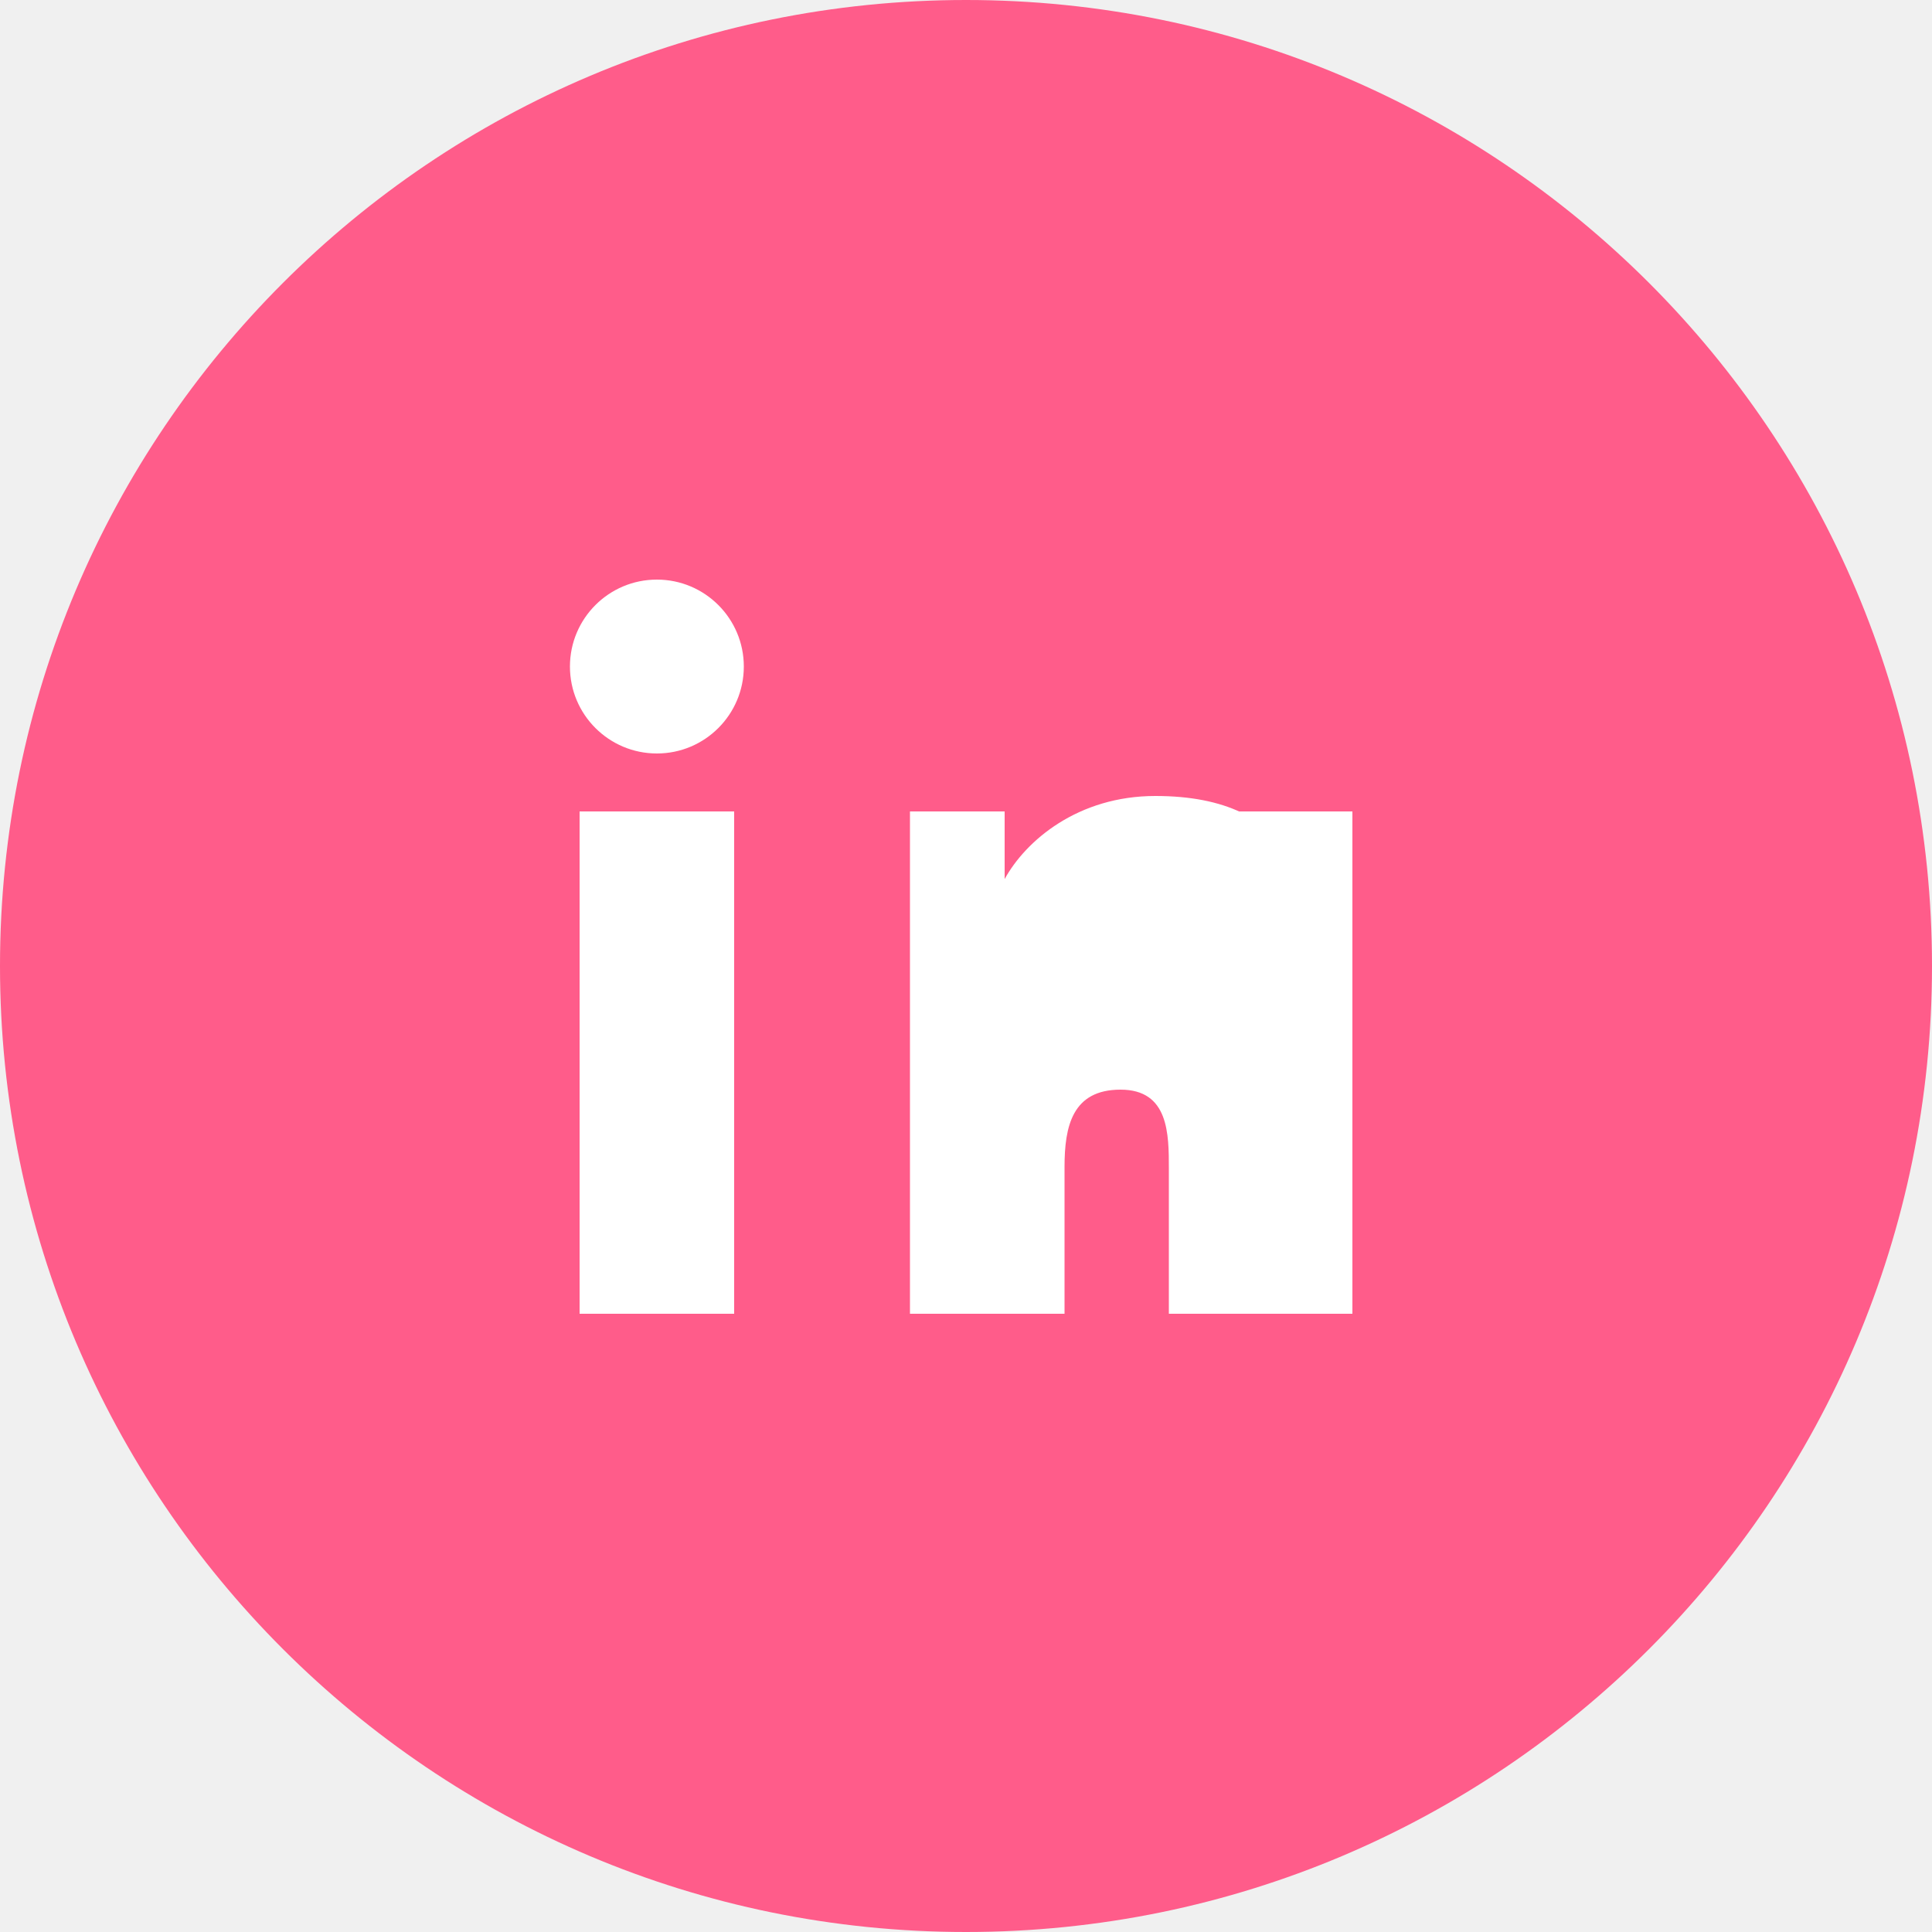
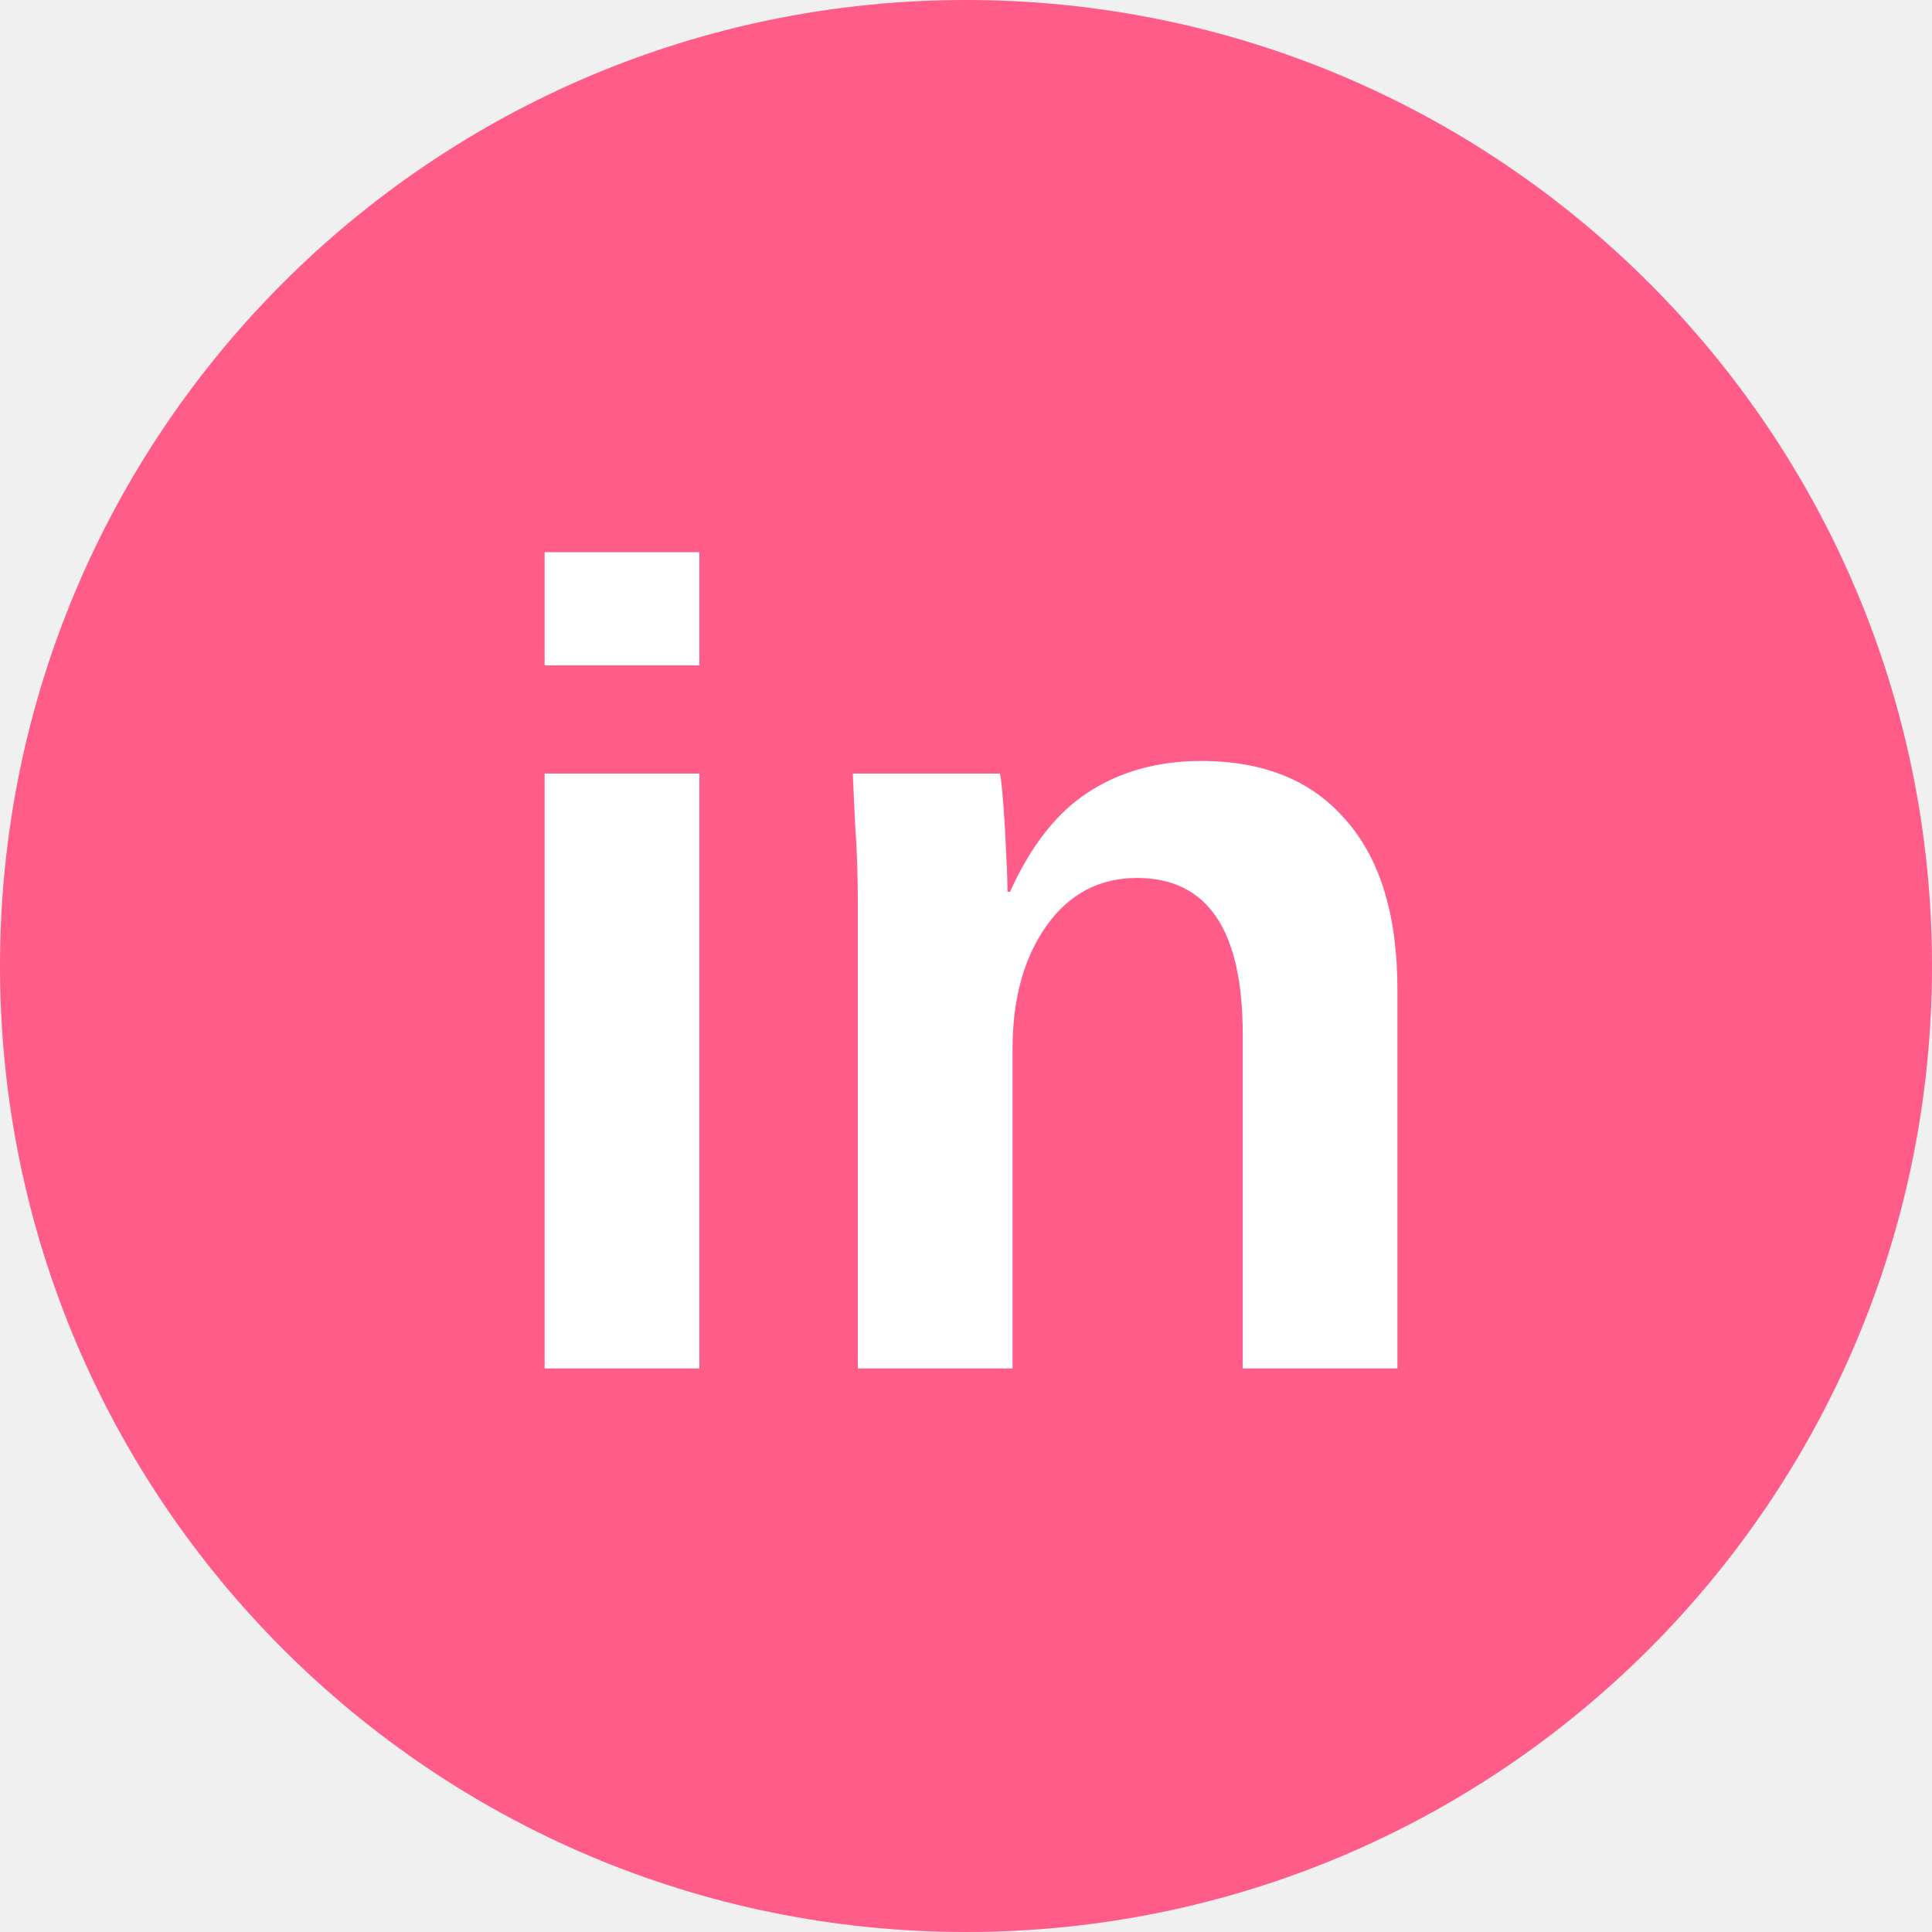
- <svg xmlns="http://www.w3.org/2000/svg" viewBox="0 0 100 100" fill="none">
-   <circle cx="50" cy="50" r="50" fill="#ff5c8a" />
-   <path d="M30 42h8v26h-8V42zM34 30a4.5 4.5 0 110 9 4.5 4.5 0 010-9zM44 42h8v3.5c1.1-2 3.8-4.3 7.8-4.3 7.3 0 8.7 4.8 8.7 11.1V68h-8v-7.5c0-1.8 0-4.1-2.5-4.1s-2.9 1.9-2.9 4V68h-8V42h-.1zM62 42h8v26h-8V42z" fill="white" />
+ <svg xmlns="http://www.w3.org/2000/svg" viewBox="0 0 24 24">
+   <circle cx="12" cy="12" r="12" fill="#ff5c8a" />
+   <text x="12" y="17" text-anchor="middle" fill="white" font-family="Arial,sans-serif" font-weight="bold" font-size="14">in</text>
</svg>
